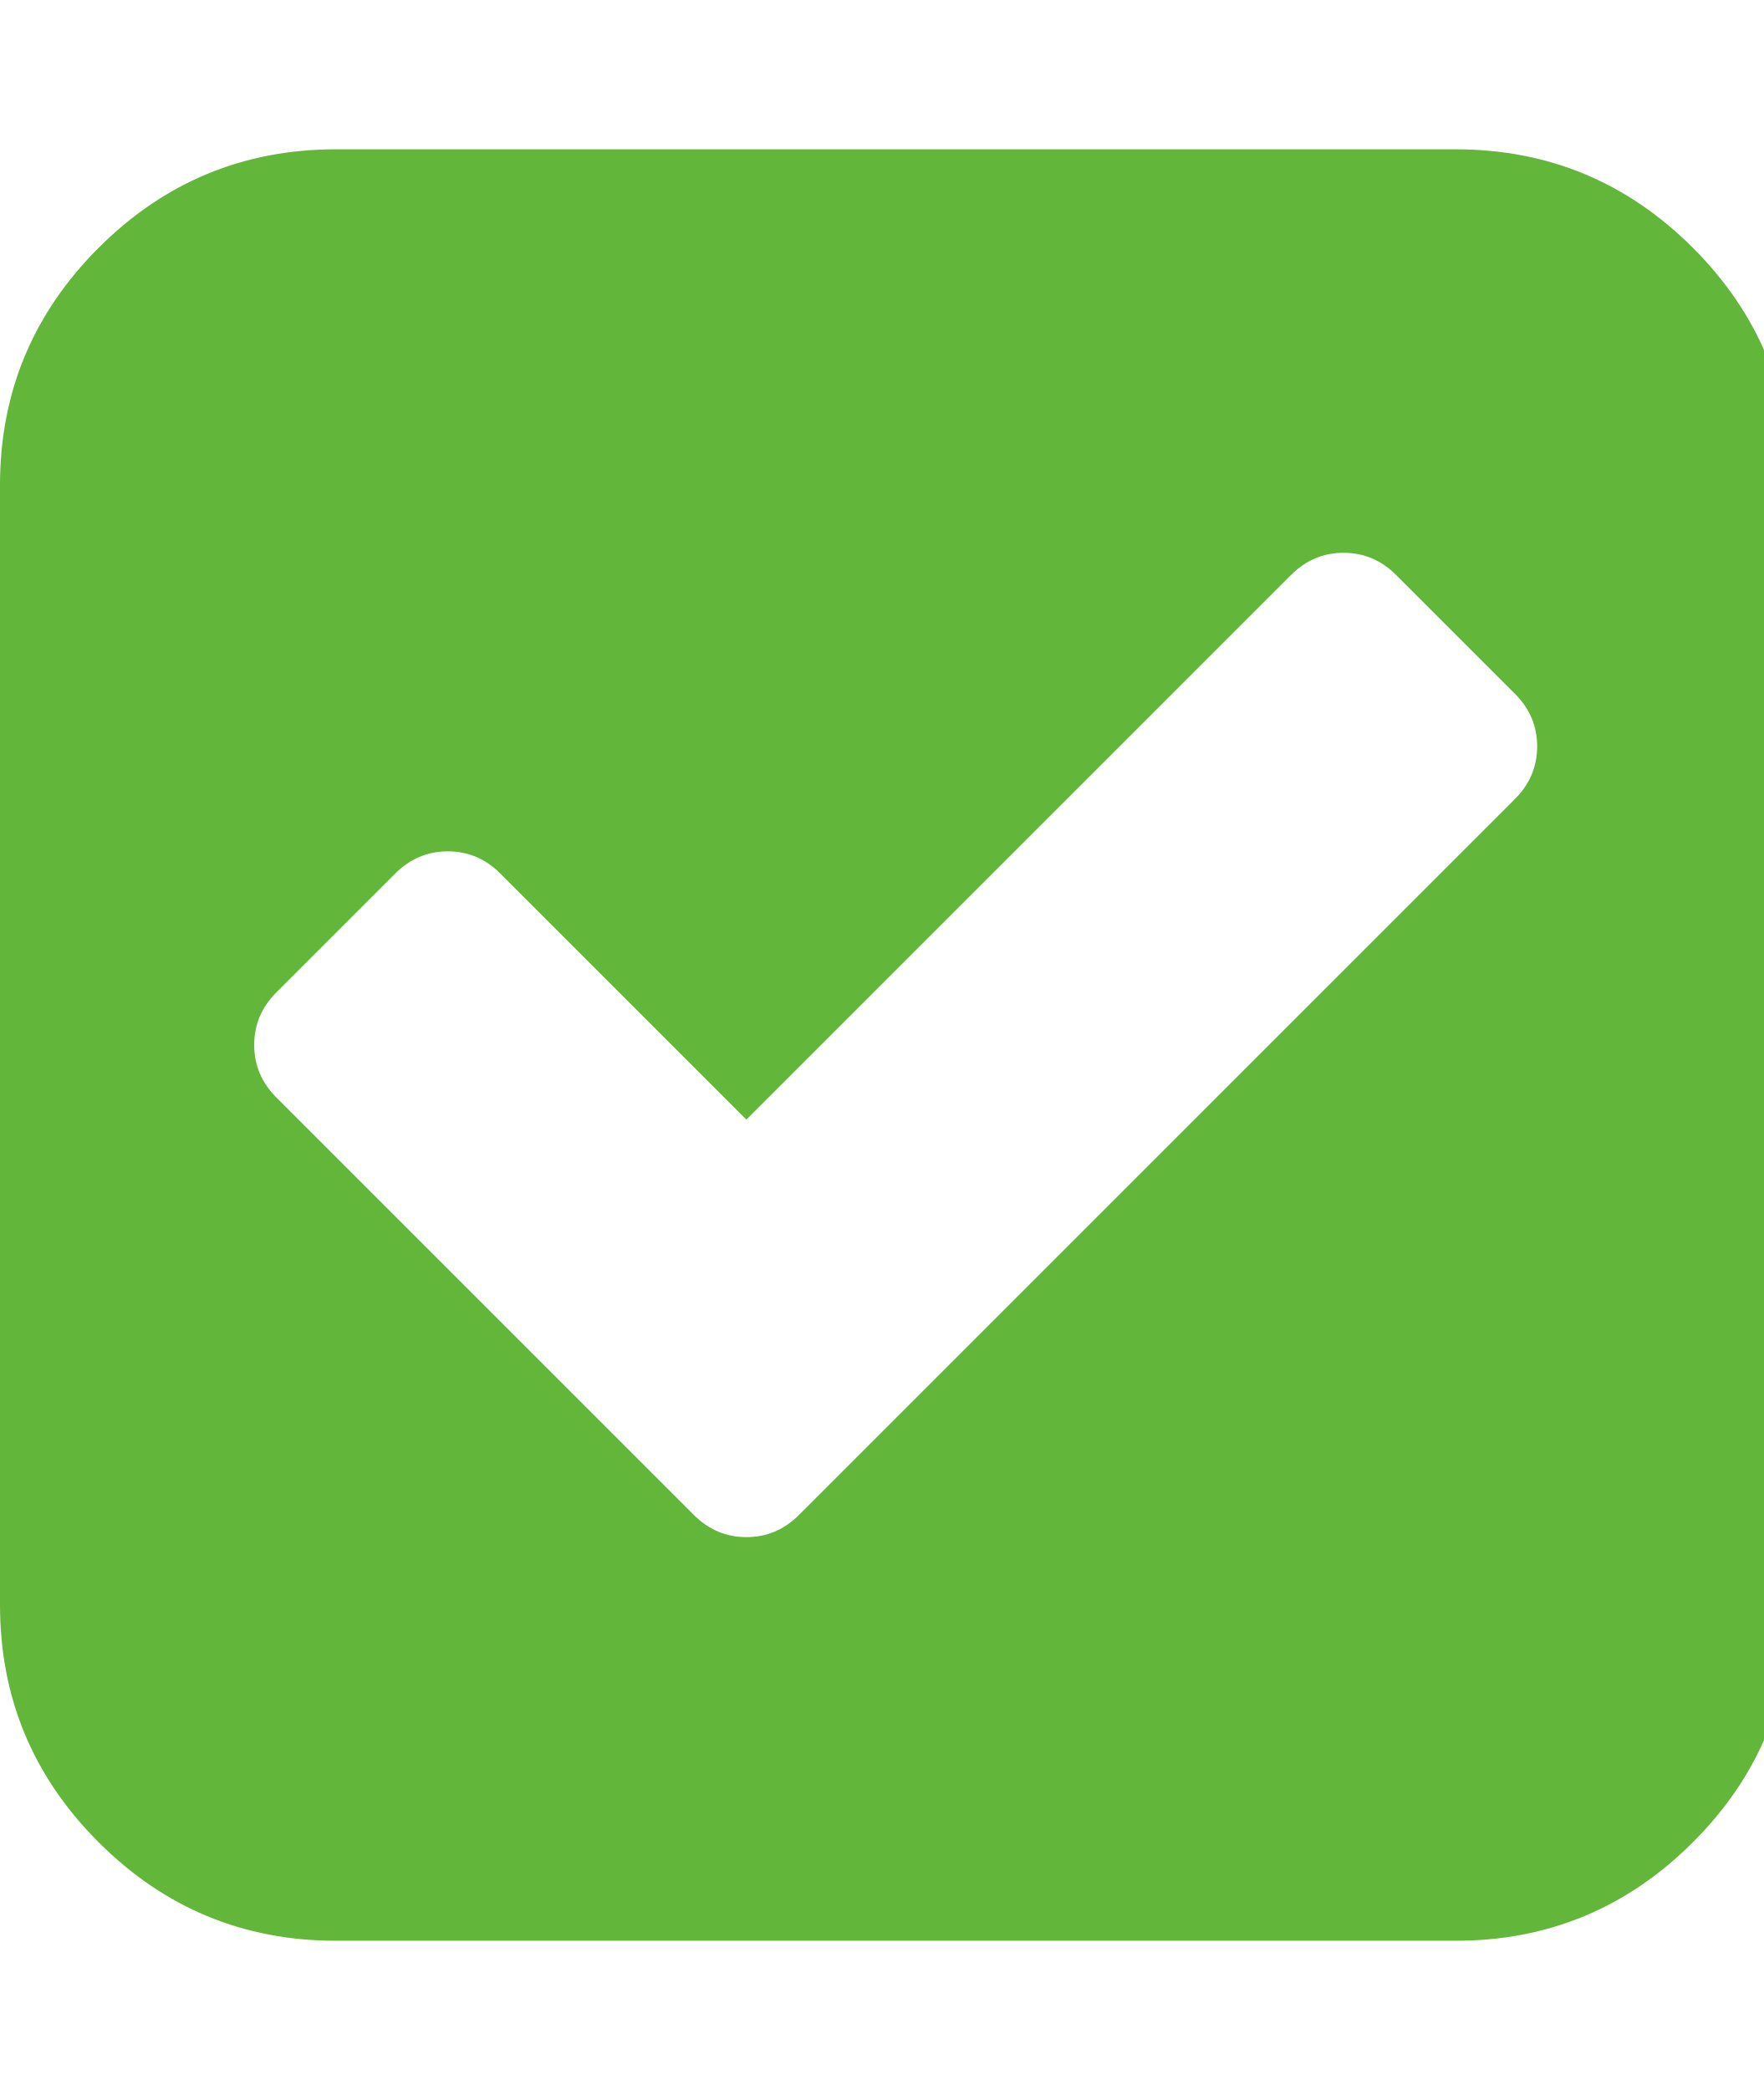
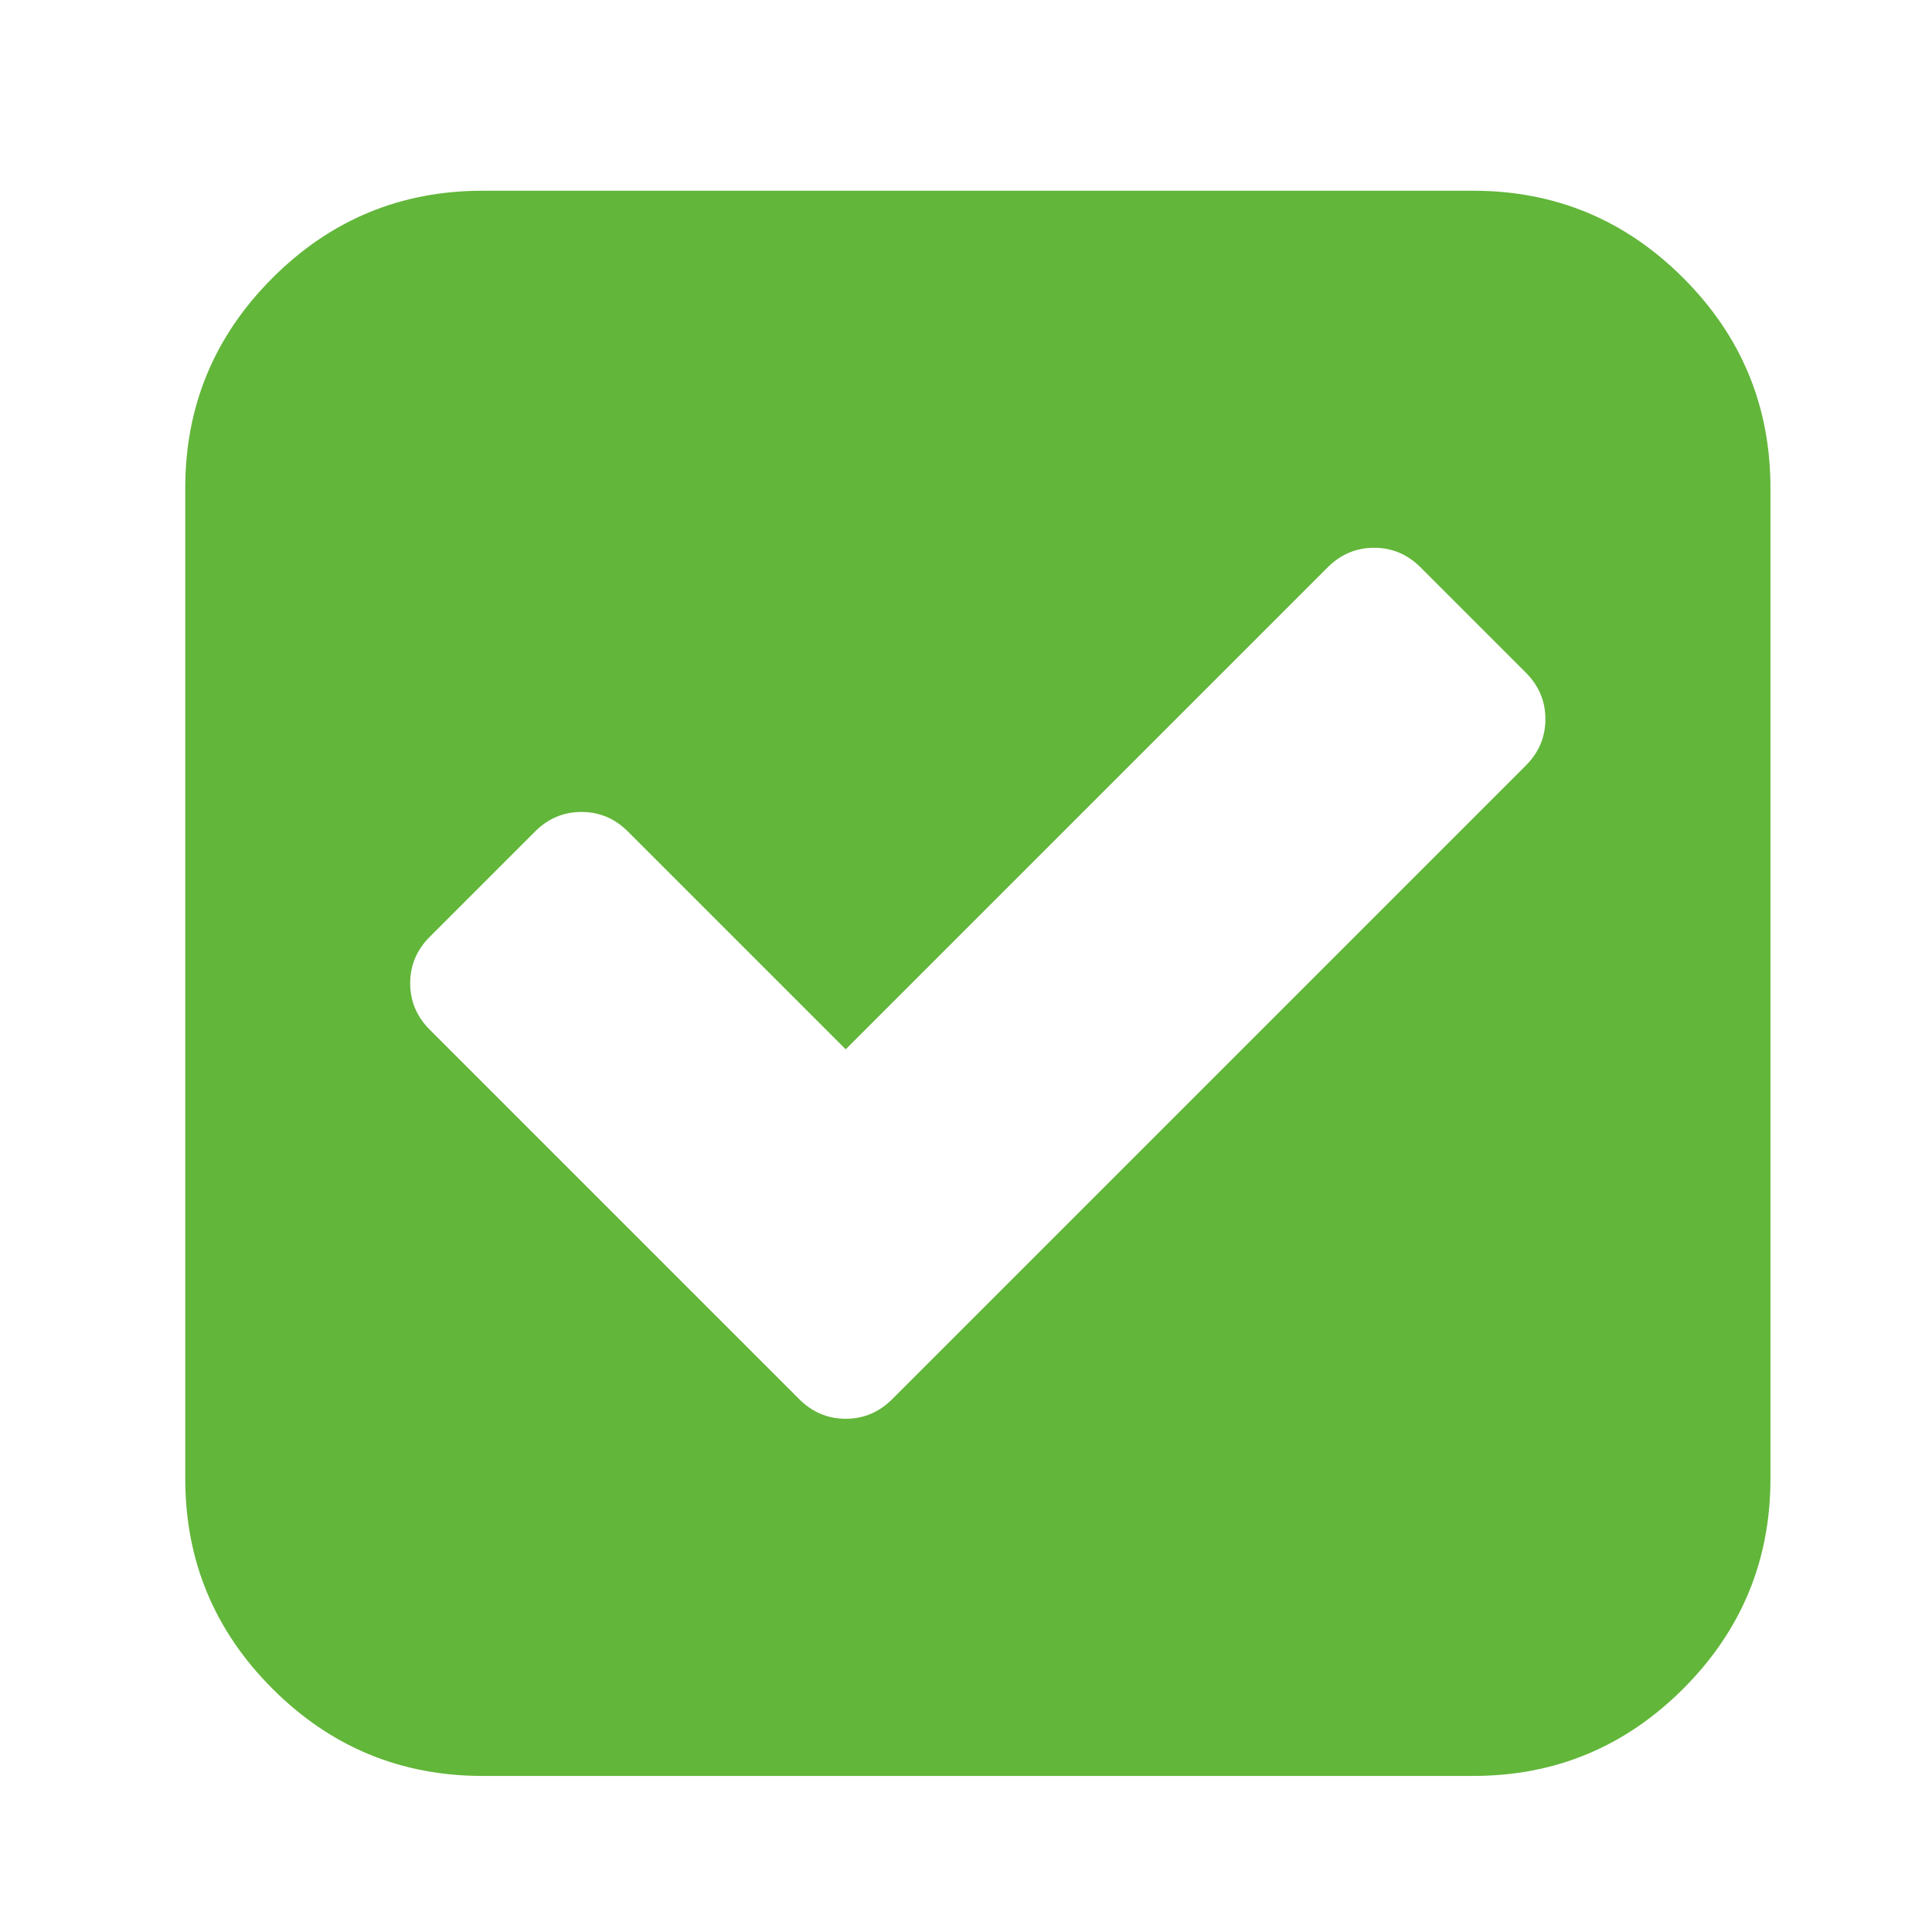
- <svg xmlns="http://www.w3.org/2000/svg" version="1.1" width="27" height="32" viewBox="0 0 27 32">
-   <g transform="translate(0 0)">
-     <path d="M12.232 23.196l10.964-10.964q0.339-0.339 0.339-0.804t-0.339-0.804l-1.821-1.821q-0.339-0.339-0.804-0.339t-0.804 0.339l-8.339 8.339-3.768-3.768q-0.339-0.339-0.804-0.339t-0.804 0.339l-1.821 1.821q-0.339 0.339-0.339 0.804t0.339 0.804l6.393 6.393q0.339 0.339 0.804 0.339t0.804-0.339zM27.429 7.429v17.143q0 2.125-1.509 3.634t-3.634 1.509h-17.143q-2.125 0-3.634-1.509t-1.509-3.634v-17.143q0-2.125 1.509-3.634t3.634-1.509h17.143q2.125 0 3.634 1.509t1.509 3.634z" fill="#62b63a" />
+ <svg xmlns="http://www.w3.org/2000/svg" version="1.1" width="33.43" height="33.43" id="svg2">
+   <defs id="defs4" />
+   <g transform="translate(-371.856,-521.361)" id="layer1">
+     <g transform="translate(36.57129,579.2198)" id="g2987">
+       <path d="m 5.143,26.286 q 0,-0.714 -0.5,-1.214 -0.5,-0.5 -1.214,-0.5 -0.714,0 -1.214,0.5 -0.5,0.5 -0.5,1.214 0,0.714 0.5,1.214 0.5,0.5 1.214,0.5 0.714,0 1.214,-0.5 0.5,-0.5 0.5,-1.214 z m 0,-20.572 Q 5.143,5 4.643,4.5 4.143,4 3.429,4 2.715,4 2.215,4.5 q -0.5,0.5 -0.5,1.214 0,0.714 0.5,1.214 0.5,0.5 1.214,0.5 0.714,0 1.214,-0.5 0.5,-0.5 0.5,-1.214 z M 16.571,8 q 0,-0.714 -0.5,-1.214 -0.5,-0.5 -1.214,-0.5 -0.714,0 -1.214,0.5 -0.5,0.5 -0.5,1.214 0,0.714 0.5,1.214 0.5,0.5 1.214,0.5 0.714,0 1.214,-0.5 0.5,-0.5 0.5,-1.214 z m 1.715,0 q 0,0.929 -0.464,1.723 -0.464,0.794 -1.25,1.241 -0.036,5.125 -4.036,7.393 -1.214,0.679 -3.625,1.446 -2.286,0.714 -3.027,1.268 -0.741,0.554 -0.741,1.786 v 0.464 q 0.786,0.446 1.25,1.241 0.464,0.795 0.464,1.723 0,1.429 -1,2.429 -1,1 -2.429,1 -1.429,0 -2.429,-1 -1,-1 -1,-2.429 0,-0.929 0.464,-1.723 0.464,-0.794 1.25,-1.241 V 8.678 Q 0.927,8.232 0.463,7.437 -0.001,6.642 -0.001,5.714 q 0,-1.429 1,-2.429 1,-1 2.429,-1 1.429,0 2.429,1 1,1 1,2.429 0,0.929 -0.464,1.723 -0.464,0.794 -1.25,1.241 v 8.875 q 0.964,-0.464 2.75,-1.018 0.982,-0.304 1.562,-0.527 0.58,-0.223 1.259,-0.554 0.679,-0.331 1.054,-0.705 0.375,-0.374 0.723,-0.911 0.348,-0.537 0.5,-1.241 0.152,-0.704 0.152,-1.634 -0.786,-0.446 -1.25,-1.241 -0.464,-0.795 -0.464,-1.723 0,-1.429 1,-2.429 1,-1 2.429,-1 1.429,0 2.429,1 1,1 1,2.429 z" id="path2989" style="fill:#75308b" />
+     </g>
+     <g transform="translate(375.0616,522.3755)" id="g3065">
+       <path d="M 12.232,23.196 23.196,12.232 q 0.339,-0.339 0.339,-0.804 0,-0.465 -0.339,-0.804 L 21.375,8.803 q -0.339,-0.339 -0.804,-0.339 -0.465,0 -0.804,0.339 L 11.428,17.142 7.66,13.374 q -0.339,-0.339 -0.804,-0.339 -0.465,0 -0.804,0.339 l -1.821,1.821 q -0.339,0.339 -0.339,0.804 0,0.465 0.339,0.804 l 6.393,6.393 q 0.339,0.339 0.804,0.339 0.465,0 0.804,-0.339 z M 27.429,7.429 v 17.143 q 0,2.125 -1.509,3.634 -1.509,1.509 -3.634,1.509 H 5.143 q -2.125,0 -3.634,-1.509 Q 0,26.697 0,24.572 V 7.429 Q 0,5.304 1.509,3.795 3.018,2.286 5.143,2.286 h 17.143 q 2.125,0 3.634,1.509 1.509,1.509 1.509,3.634 z" id="path3067" style="fill:#62b63a" />
+     </g>
  </g>
</svg>
